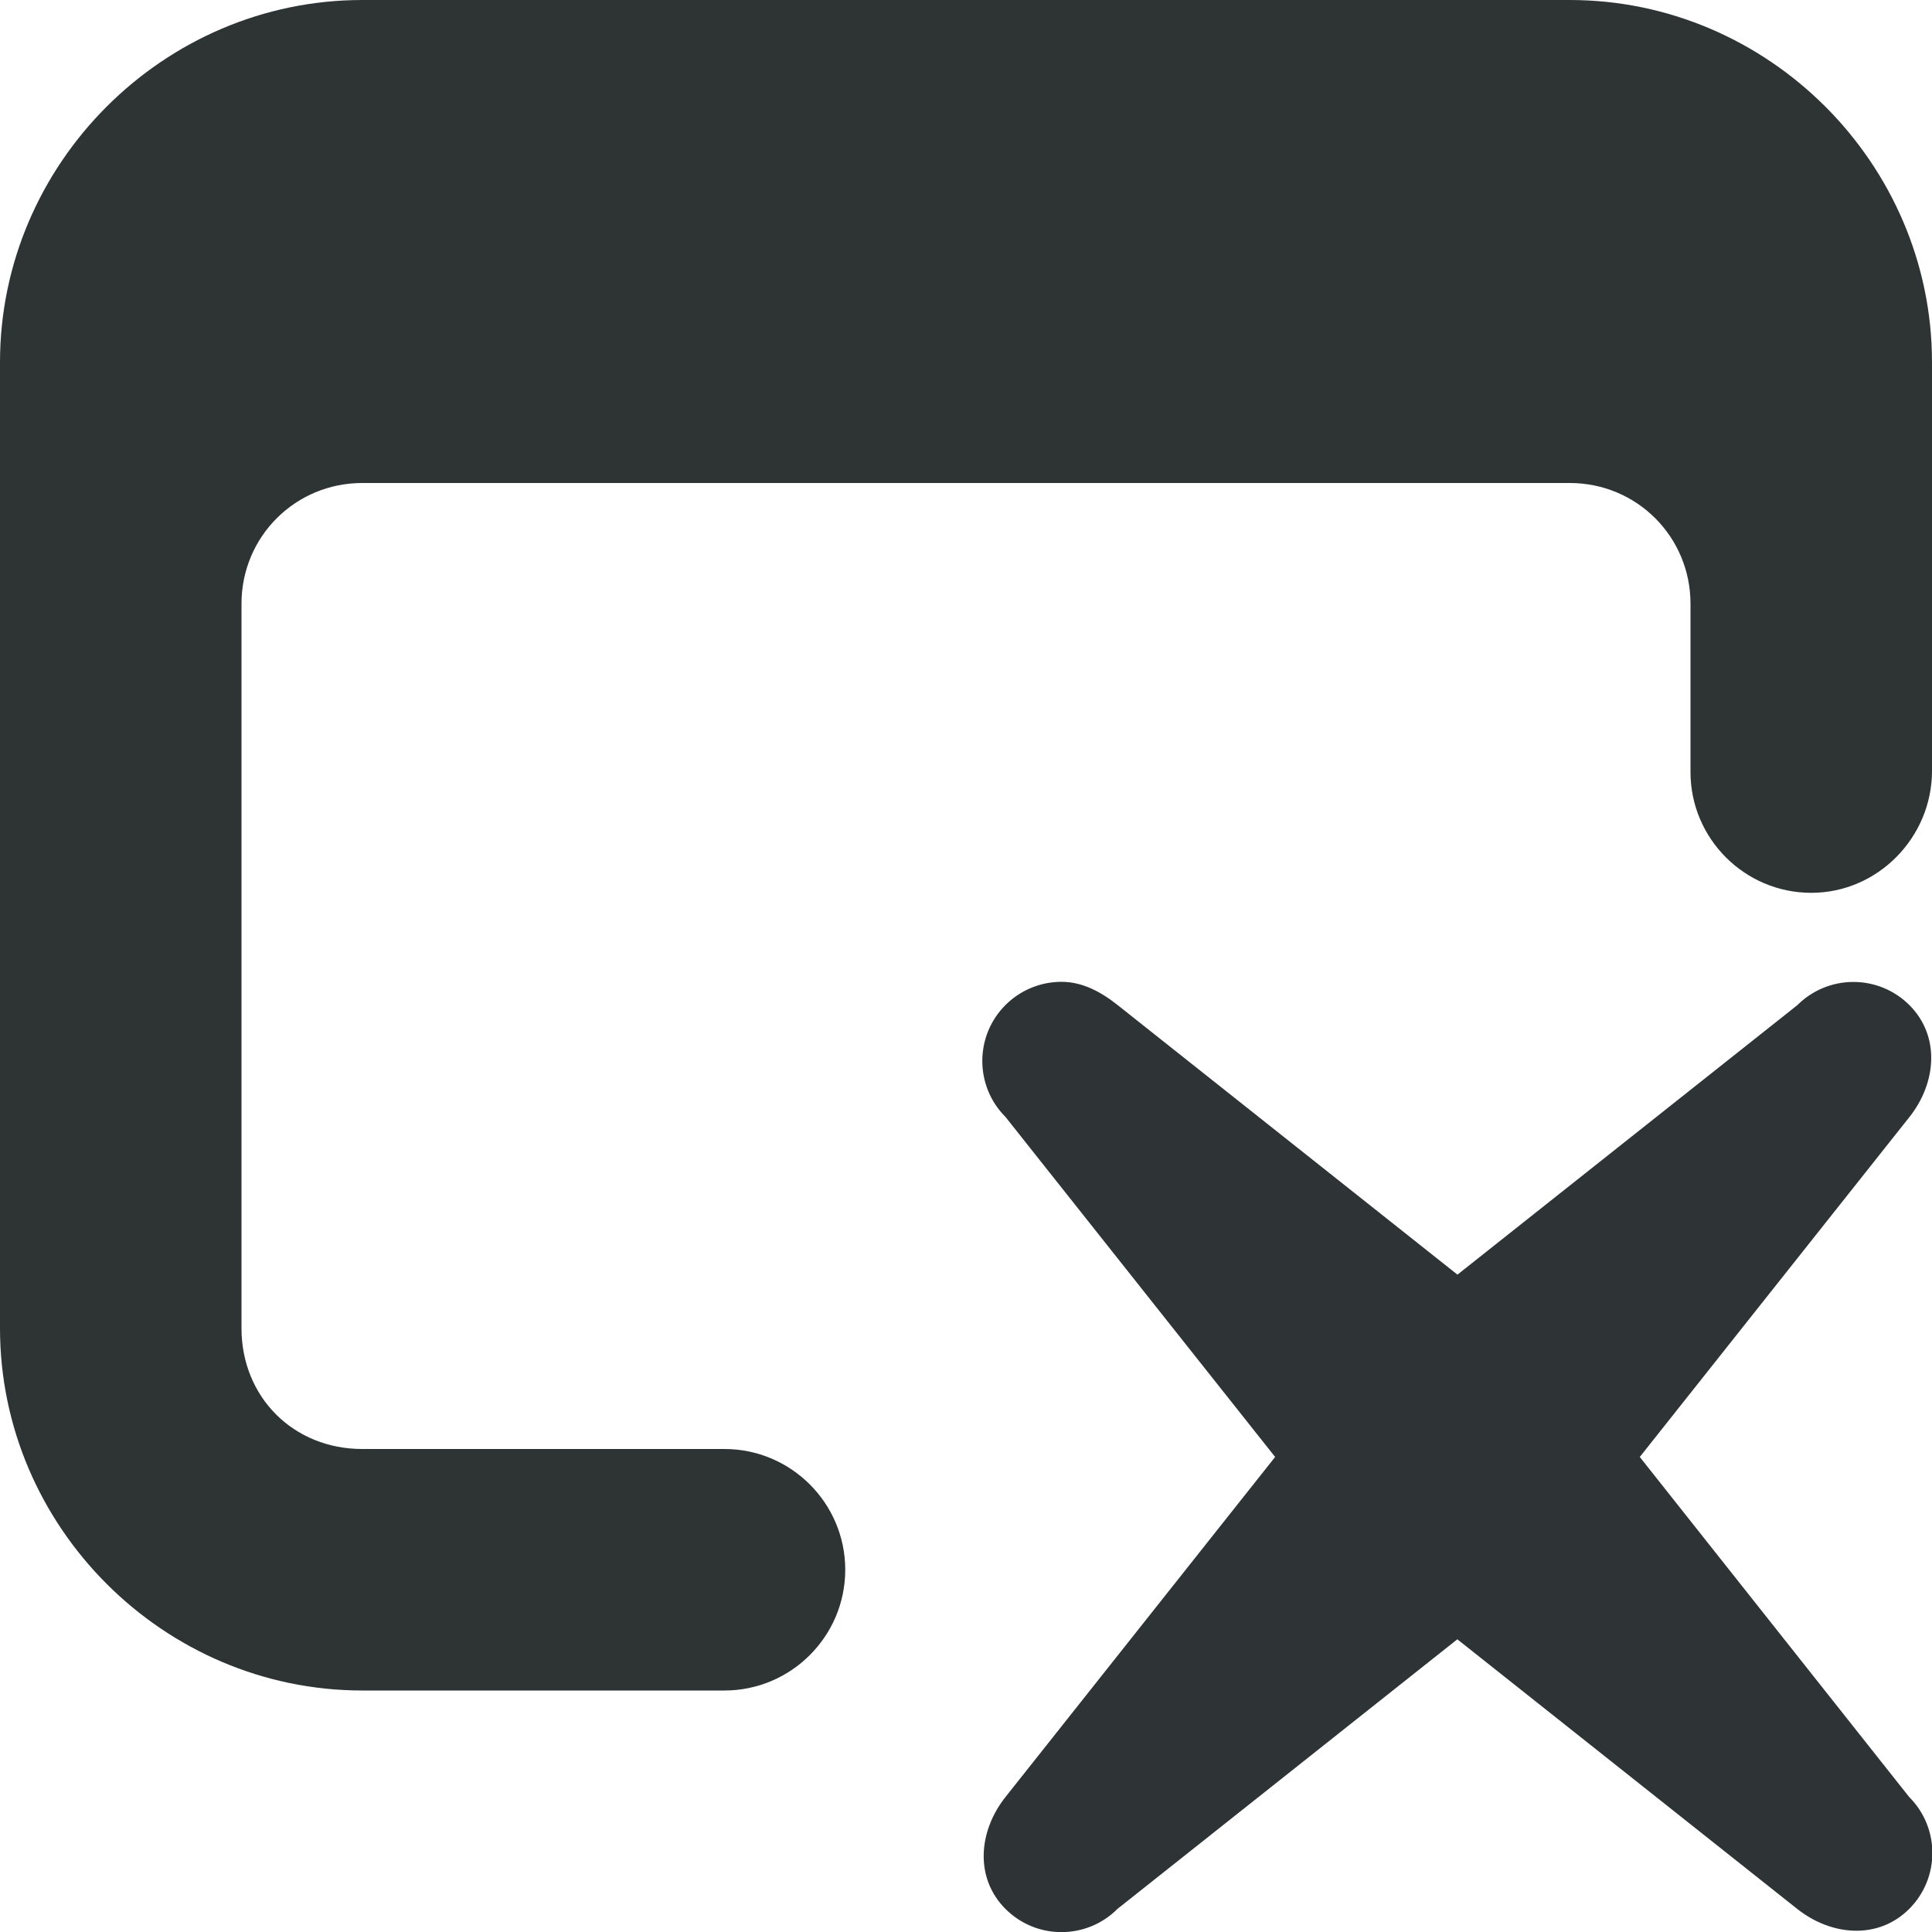
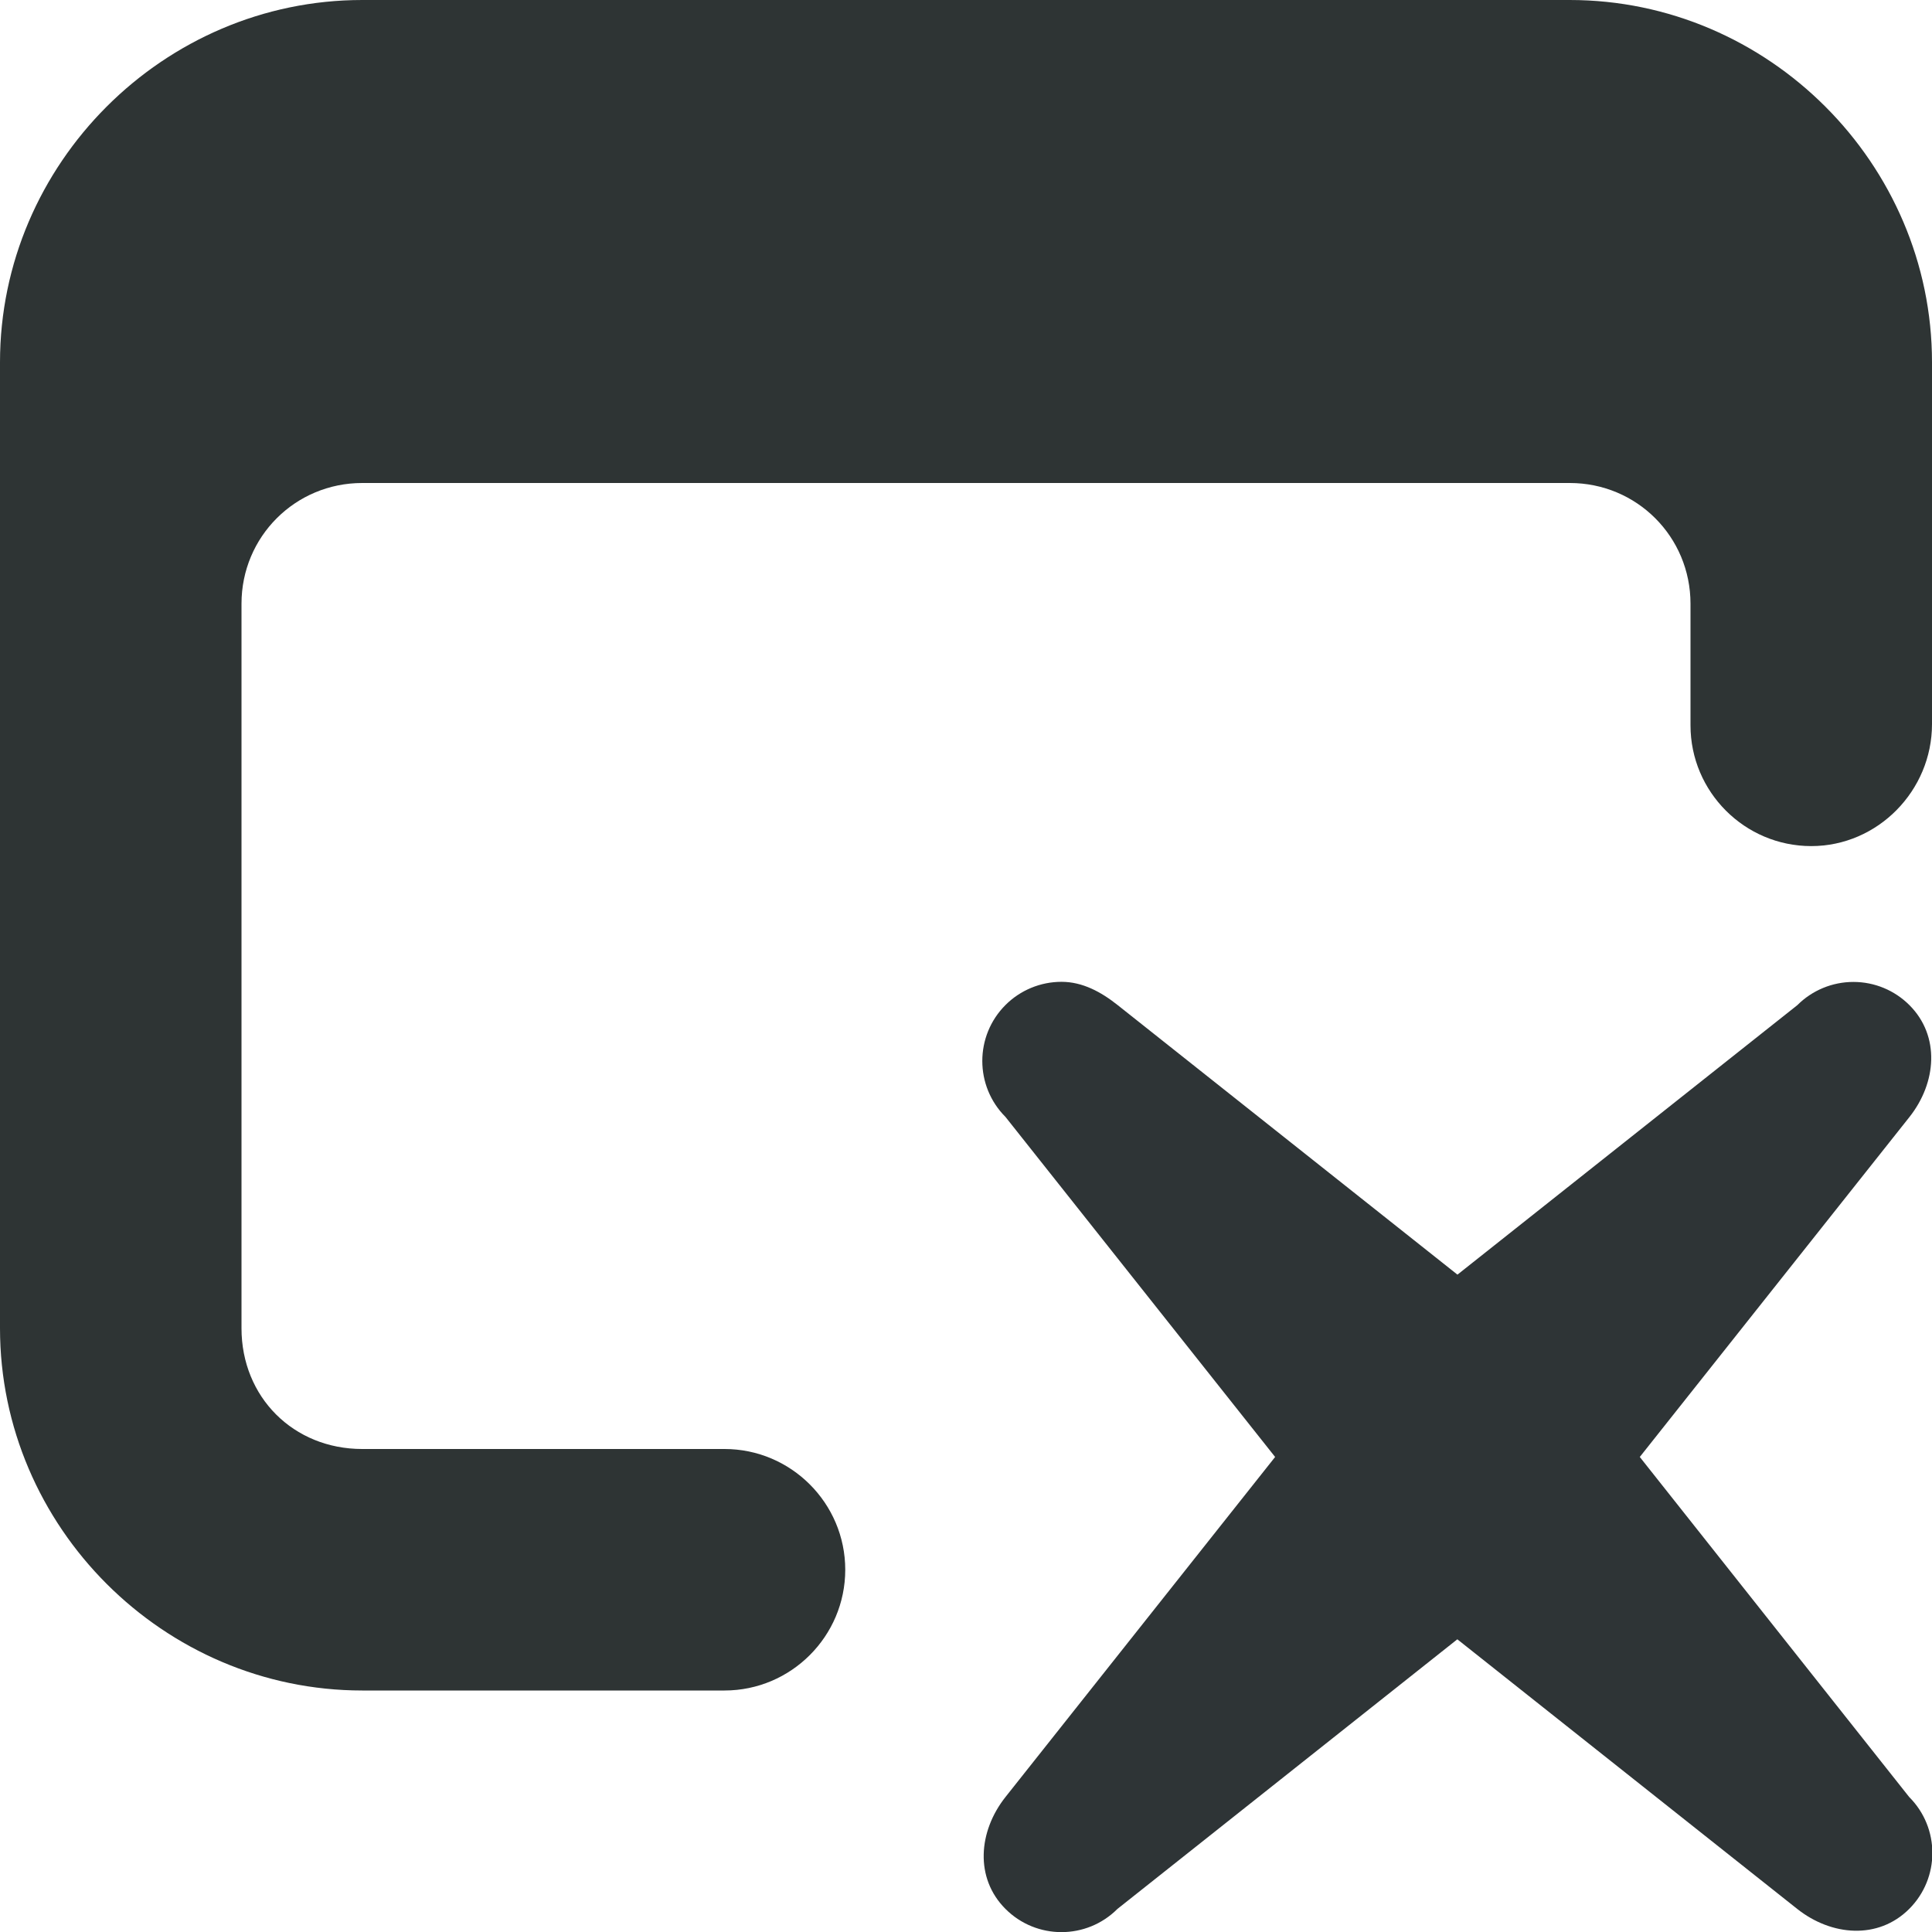
<svg xmlns="http://www.w3.org/2000/svg" height="16px" viewBox="0 0 16 16" width="16px" version="1.1" id="svg2" xml:space="preserve">
  <defs id="defs2" />
-   <path d="M 3,0 C 1.355,0 0,1.355 0,3 v 8 c 0,1.645 1.355,3 3,3 H 6 C 6.551,14 7,13.551 7,13 7,12.449 6.551,12 6,12 H 3 C 2.43,12 2,11.57 2,11 V 5 C 2,4.445 2.445,4 3,4 h 10 c 0.555,0 1,0.445 1,1 v 1.394 c 0,0.551 0.449,1 1,1 0.551,0 1,-0.459 1,-1.01 V 3 C 16,1.355 14.645,0 13,0 Z" fill="#2e3434" id="path1" />
+   <path d="M 3,0 C 1.355,0 0,1.355 0,3 v 8 c 0,1.645 1.355,3 3,3 H 6 C 6.551,14 7,13.551 7,13 7,12.449 6.551,12 6,12 H 3 C 2.43,12 2,11.57 2,11 V 5 C 2,4.445 2.445,4 3,4 h 10 c 0.555,0 1,0.445 1,1 v 1.007 c 0,0.551 0.449,1 1,1 0.551,0 1,-0.459 1,-1.01 V 3 C 16,1.355 14.645,0 13,0 Z" fill="#2e3434" id="path1" />
  <path d="m 8.791,8.131 c -0.174,0 -0.341,0.069 -0.464,0.192 -0.256,0.256 -0.256,0.671 0,0.927 L 10.56,12.066 8.327,14.882 c -0.225,0.284 -0.256,0.671 0,0.927 0.256,0.256 0.671,0.256 0.927,0 l 2.815,-2.233 2.815,2.233 c 0.284,0.225 0.671,0.256 0.927,0 0.256,-0.256 0.256,-0.671 0,-0.927 L 13.58,12.066 15.813,9.251 c 0.225,-0.284 0.256,-0.671 0,-0.927 -0.123,-0.123 -0.289,-0.192 -0.464,-0.192 -0.174,0 -0.341,0.069 -0.464,0.192 L 12.07,10.556 9.255,8.323 C 9.119,8.215 8.965,8.131 8.791,8.131 Z" fill="#2e3436" id="path1-7" style="stroke-width:0.656" />
</svg>
